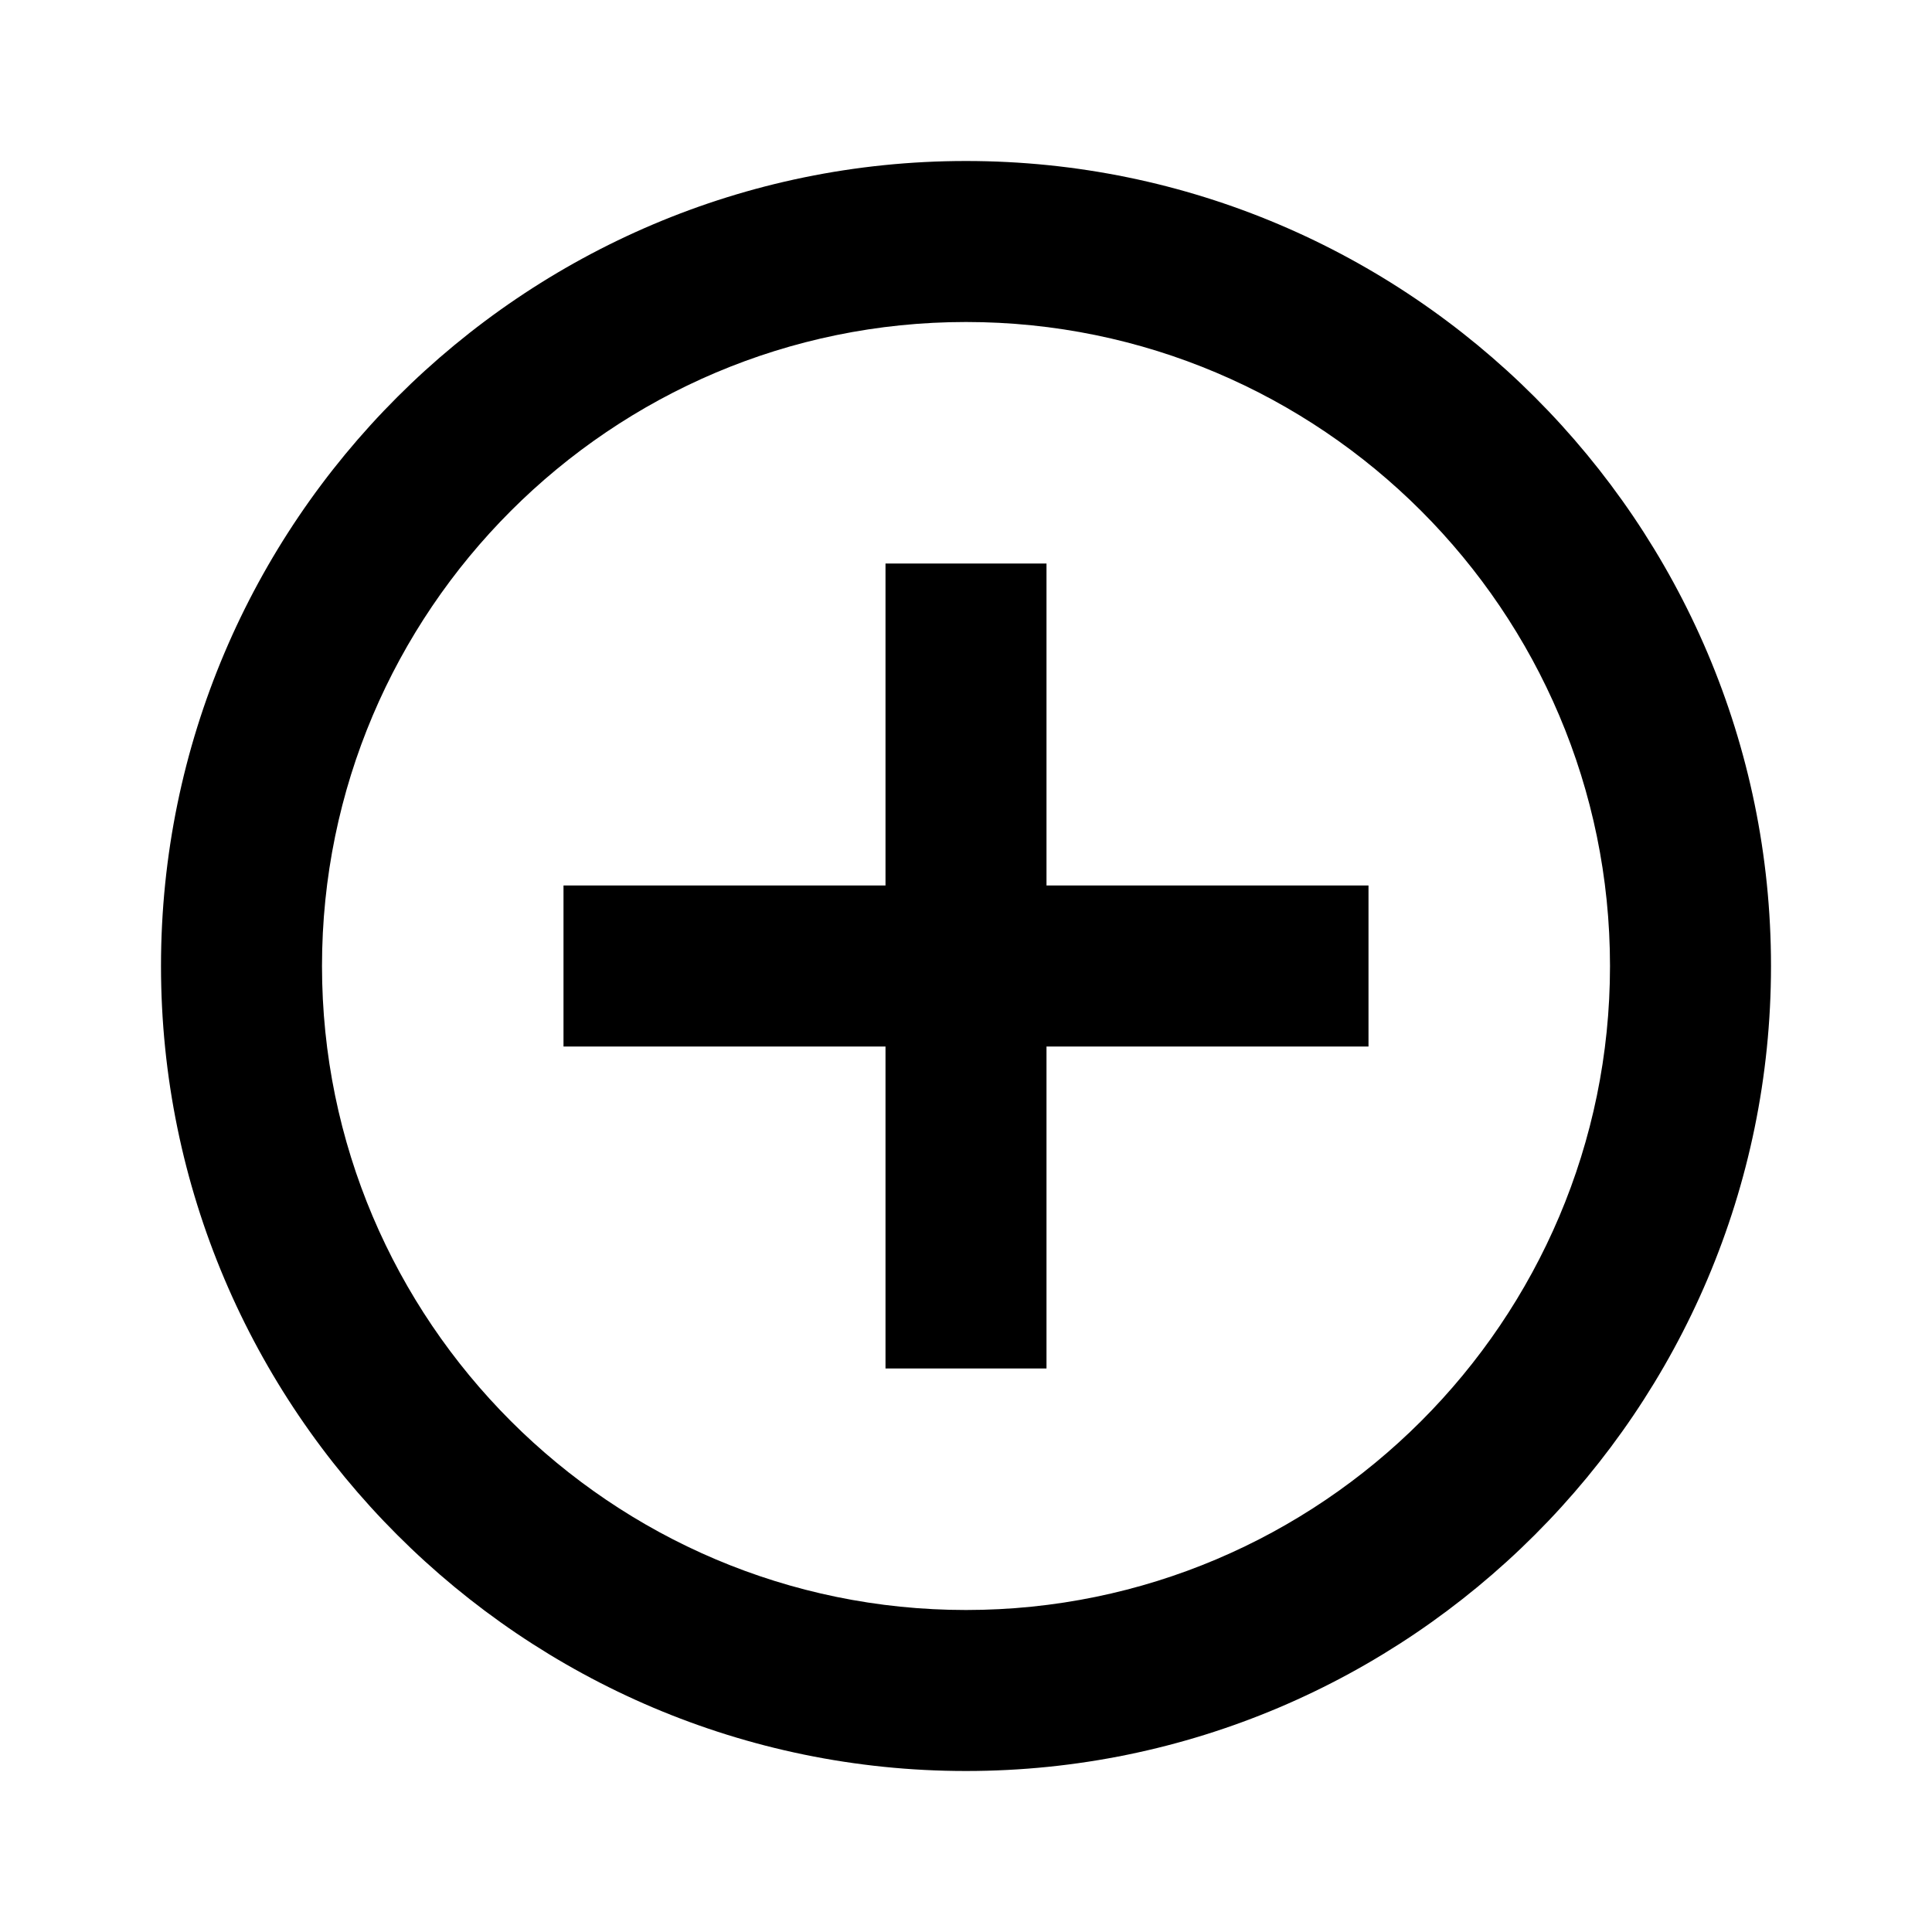
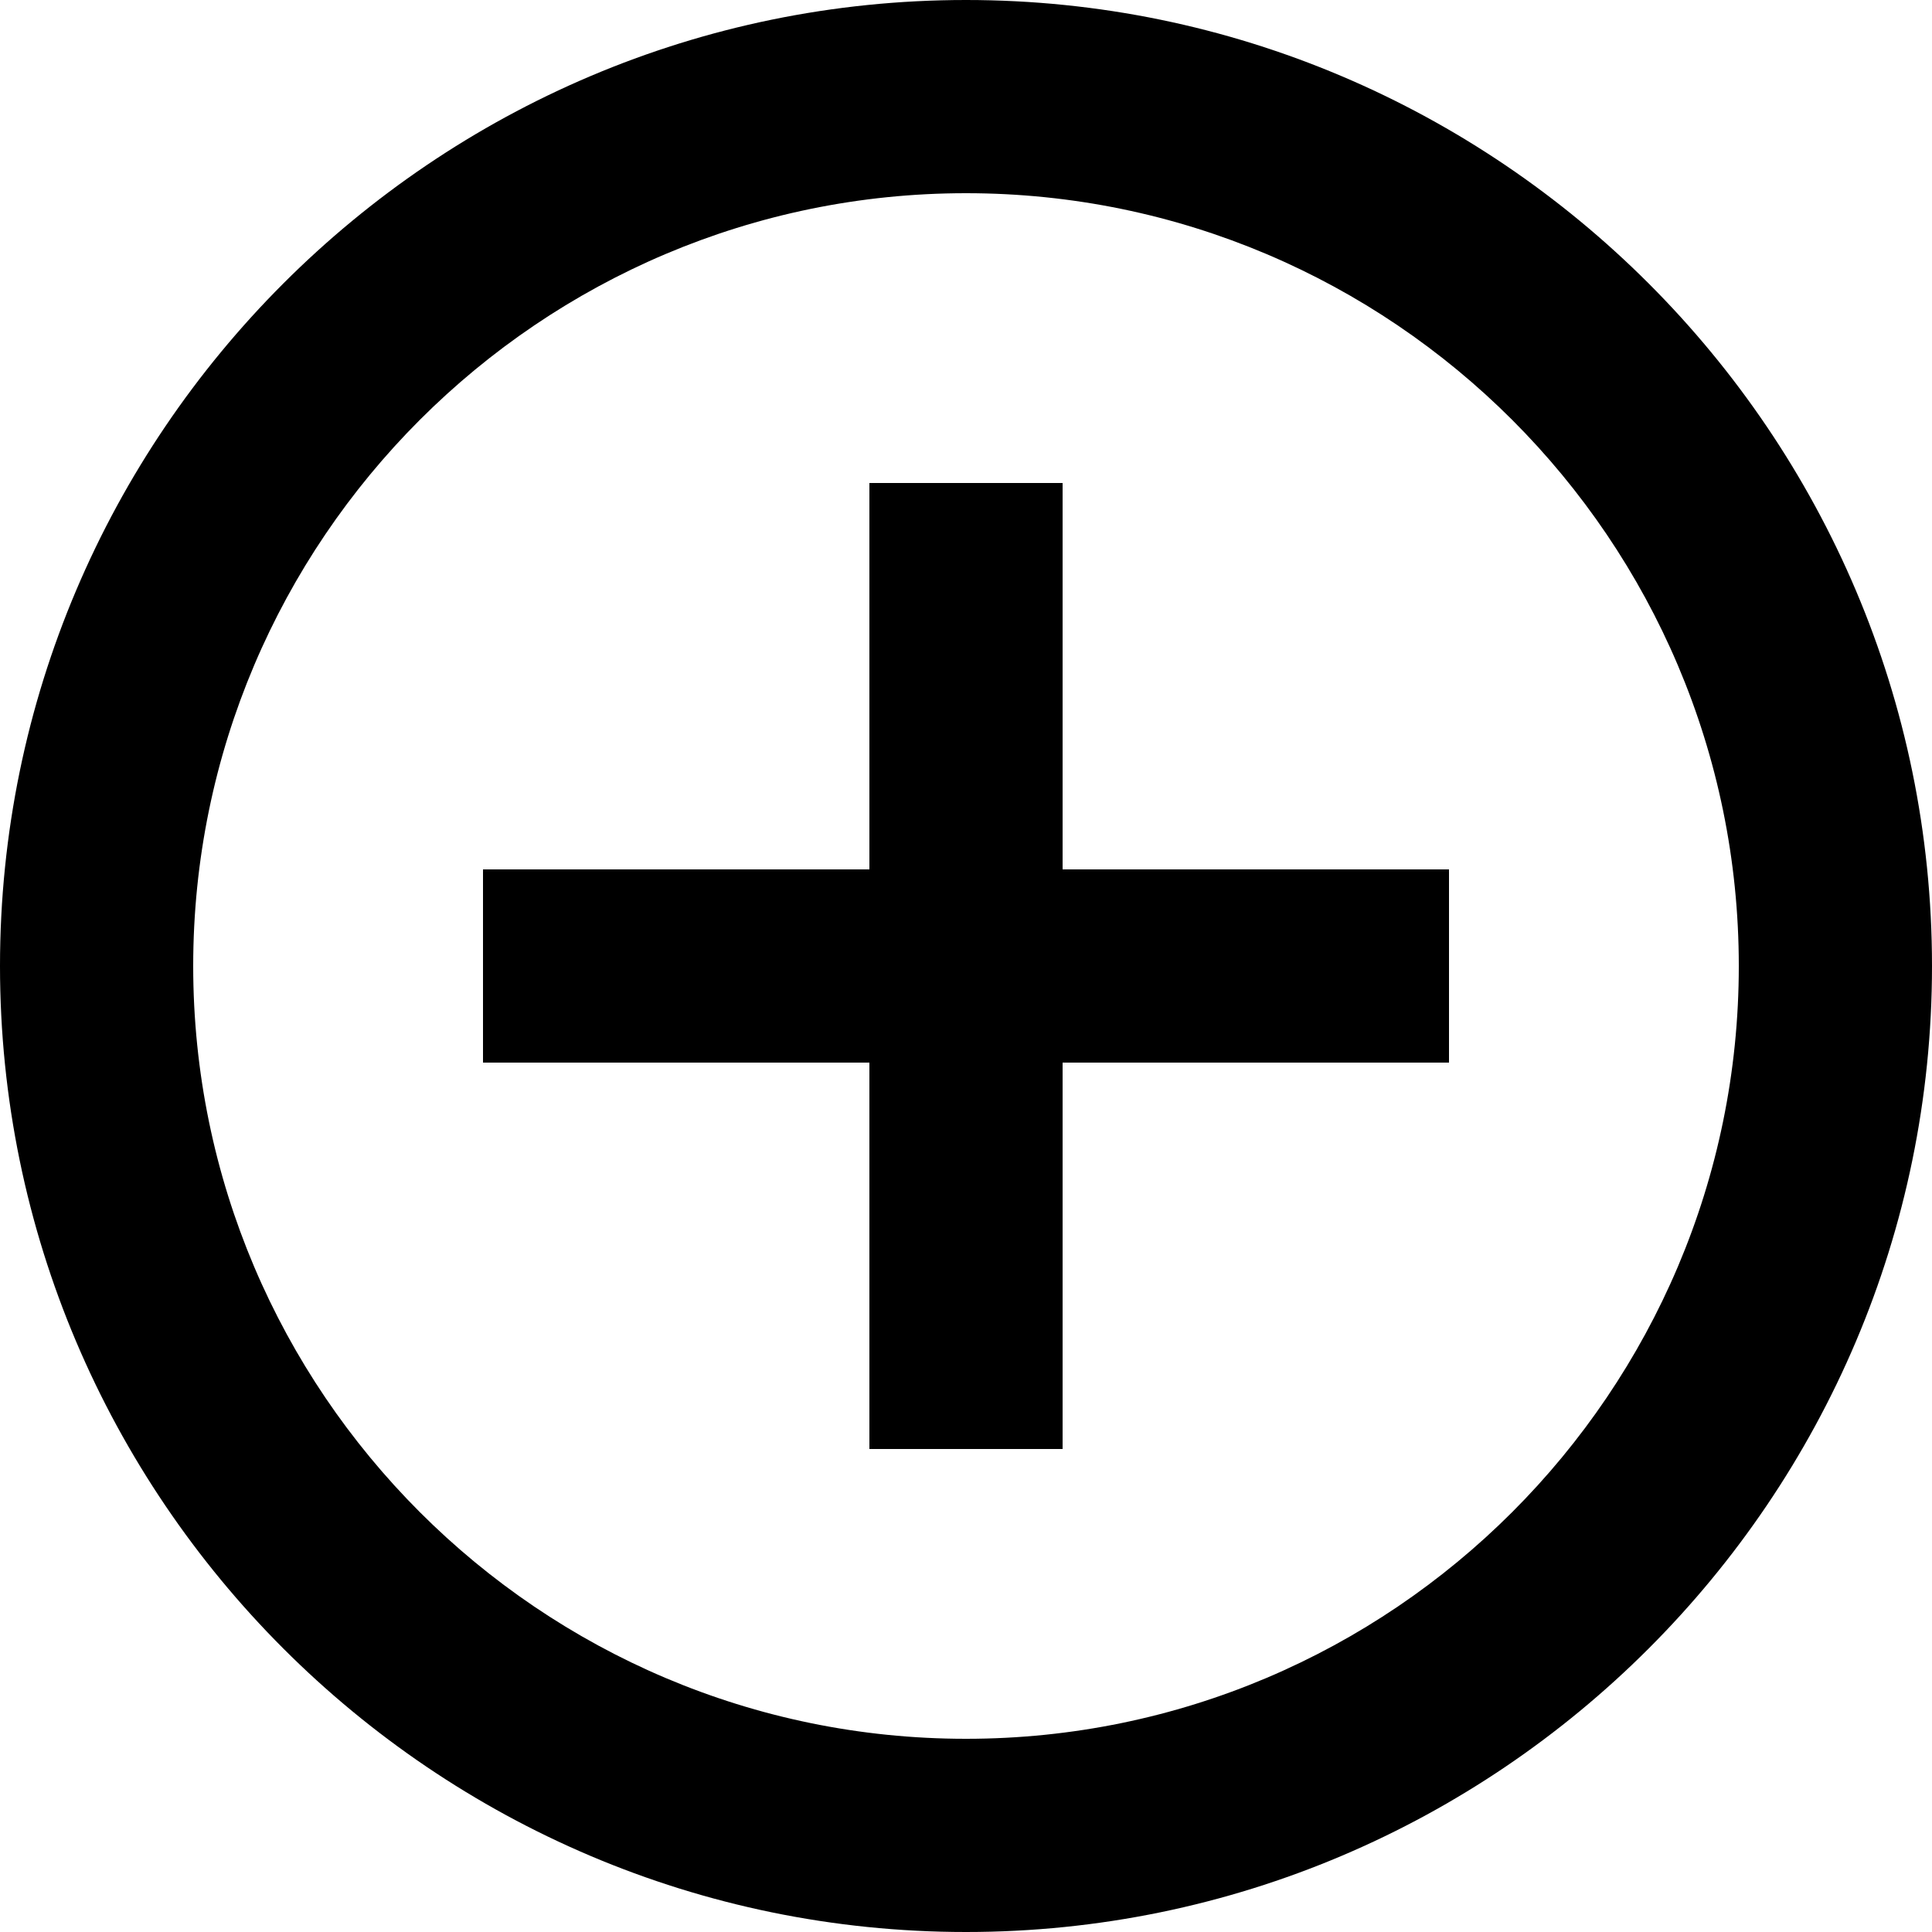
- <svg xmlns="http://www.w3.org/2000/svg" width="24" height="24" viewBox="0 0 24 24" fill="none">
+ <svg xmlns="http://www.w3.org/2000/svg" width="18" height="18" viewBox="2 2 20 20" fill="none">
  <g id="control_point">
    <path id="Vector" d="M13 7H11V11H7V13H11V17H13V13H17V11H13V7ZM12 2C6.49 2 2 6.49 2 12C2 17.51 6.49 22 12 22C17.51 22 22 17.51 22 12C22 6.49 17.51 2 12 2ZM12 20C7.59 20 4 16.41 4 12C4 7.59 7.59 4 12 4C16.41 4 20 7.59 20 12C20 16.41 16.41 20 12 20Z" fill="black" />
  </g>
</svg>
